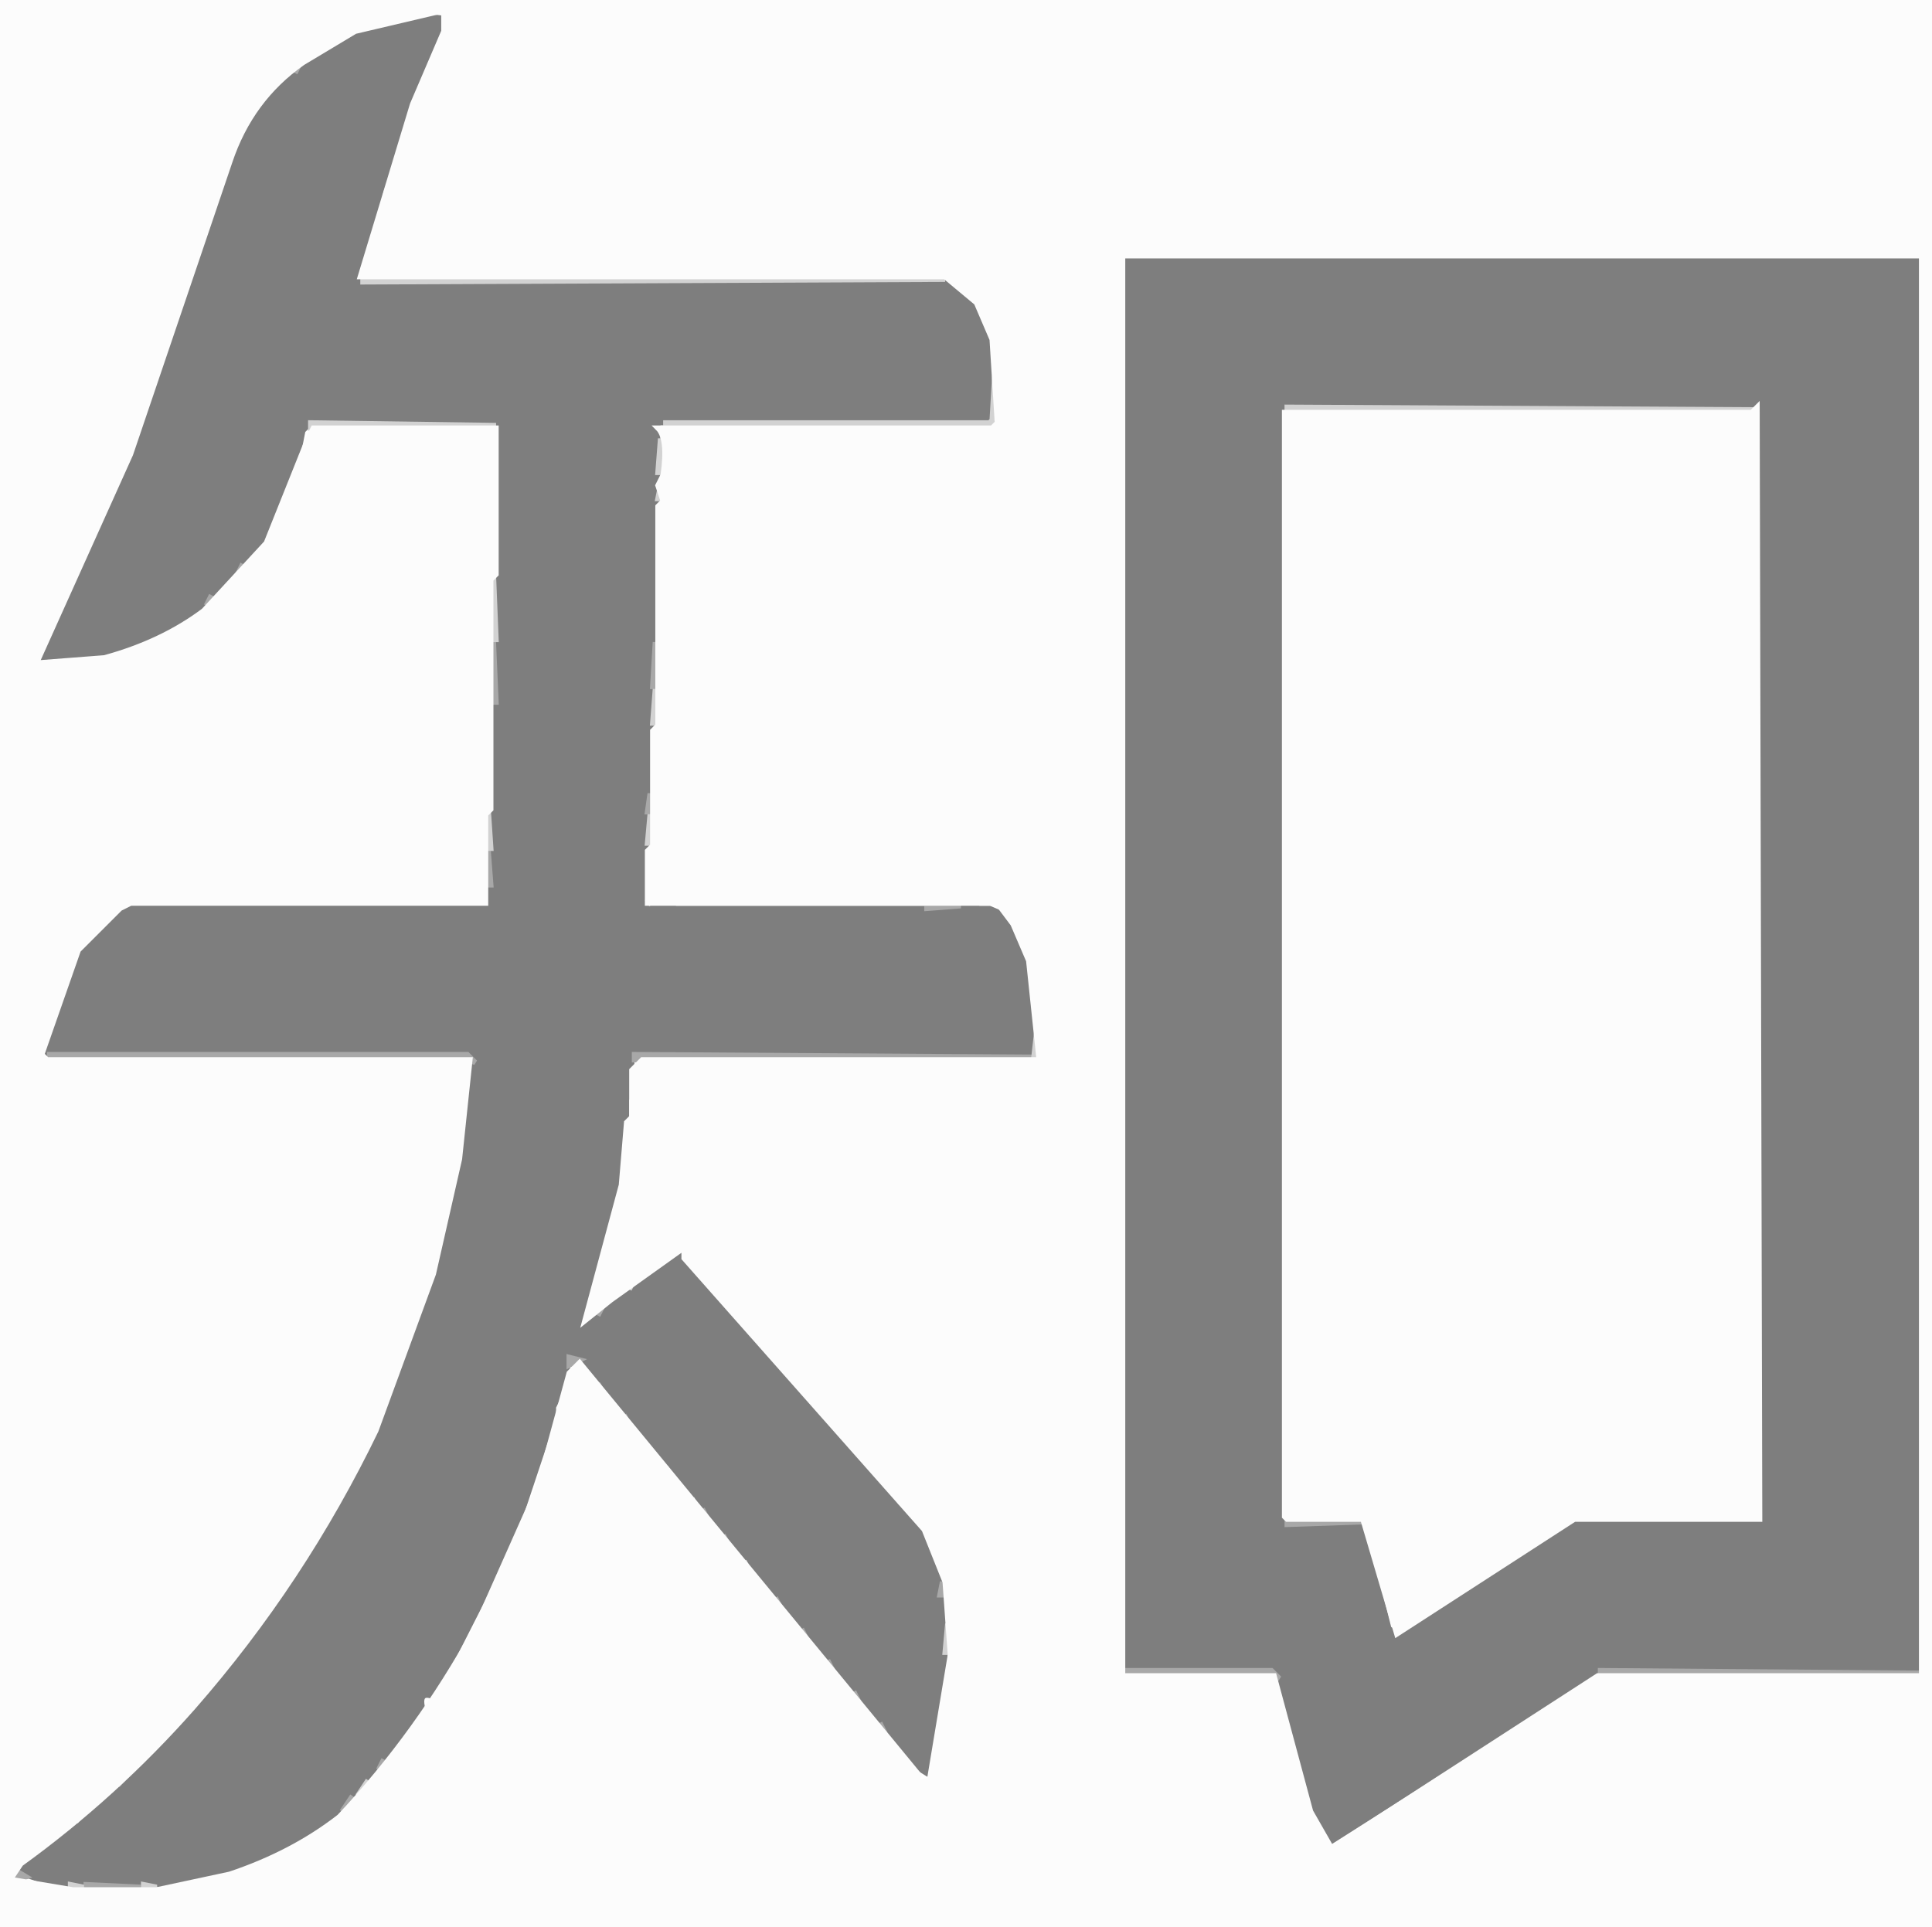
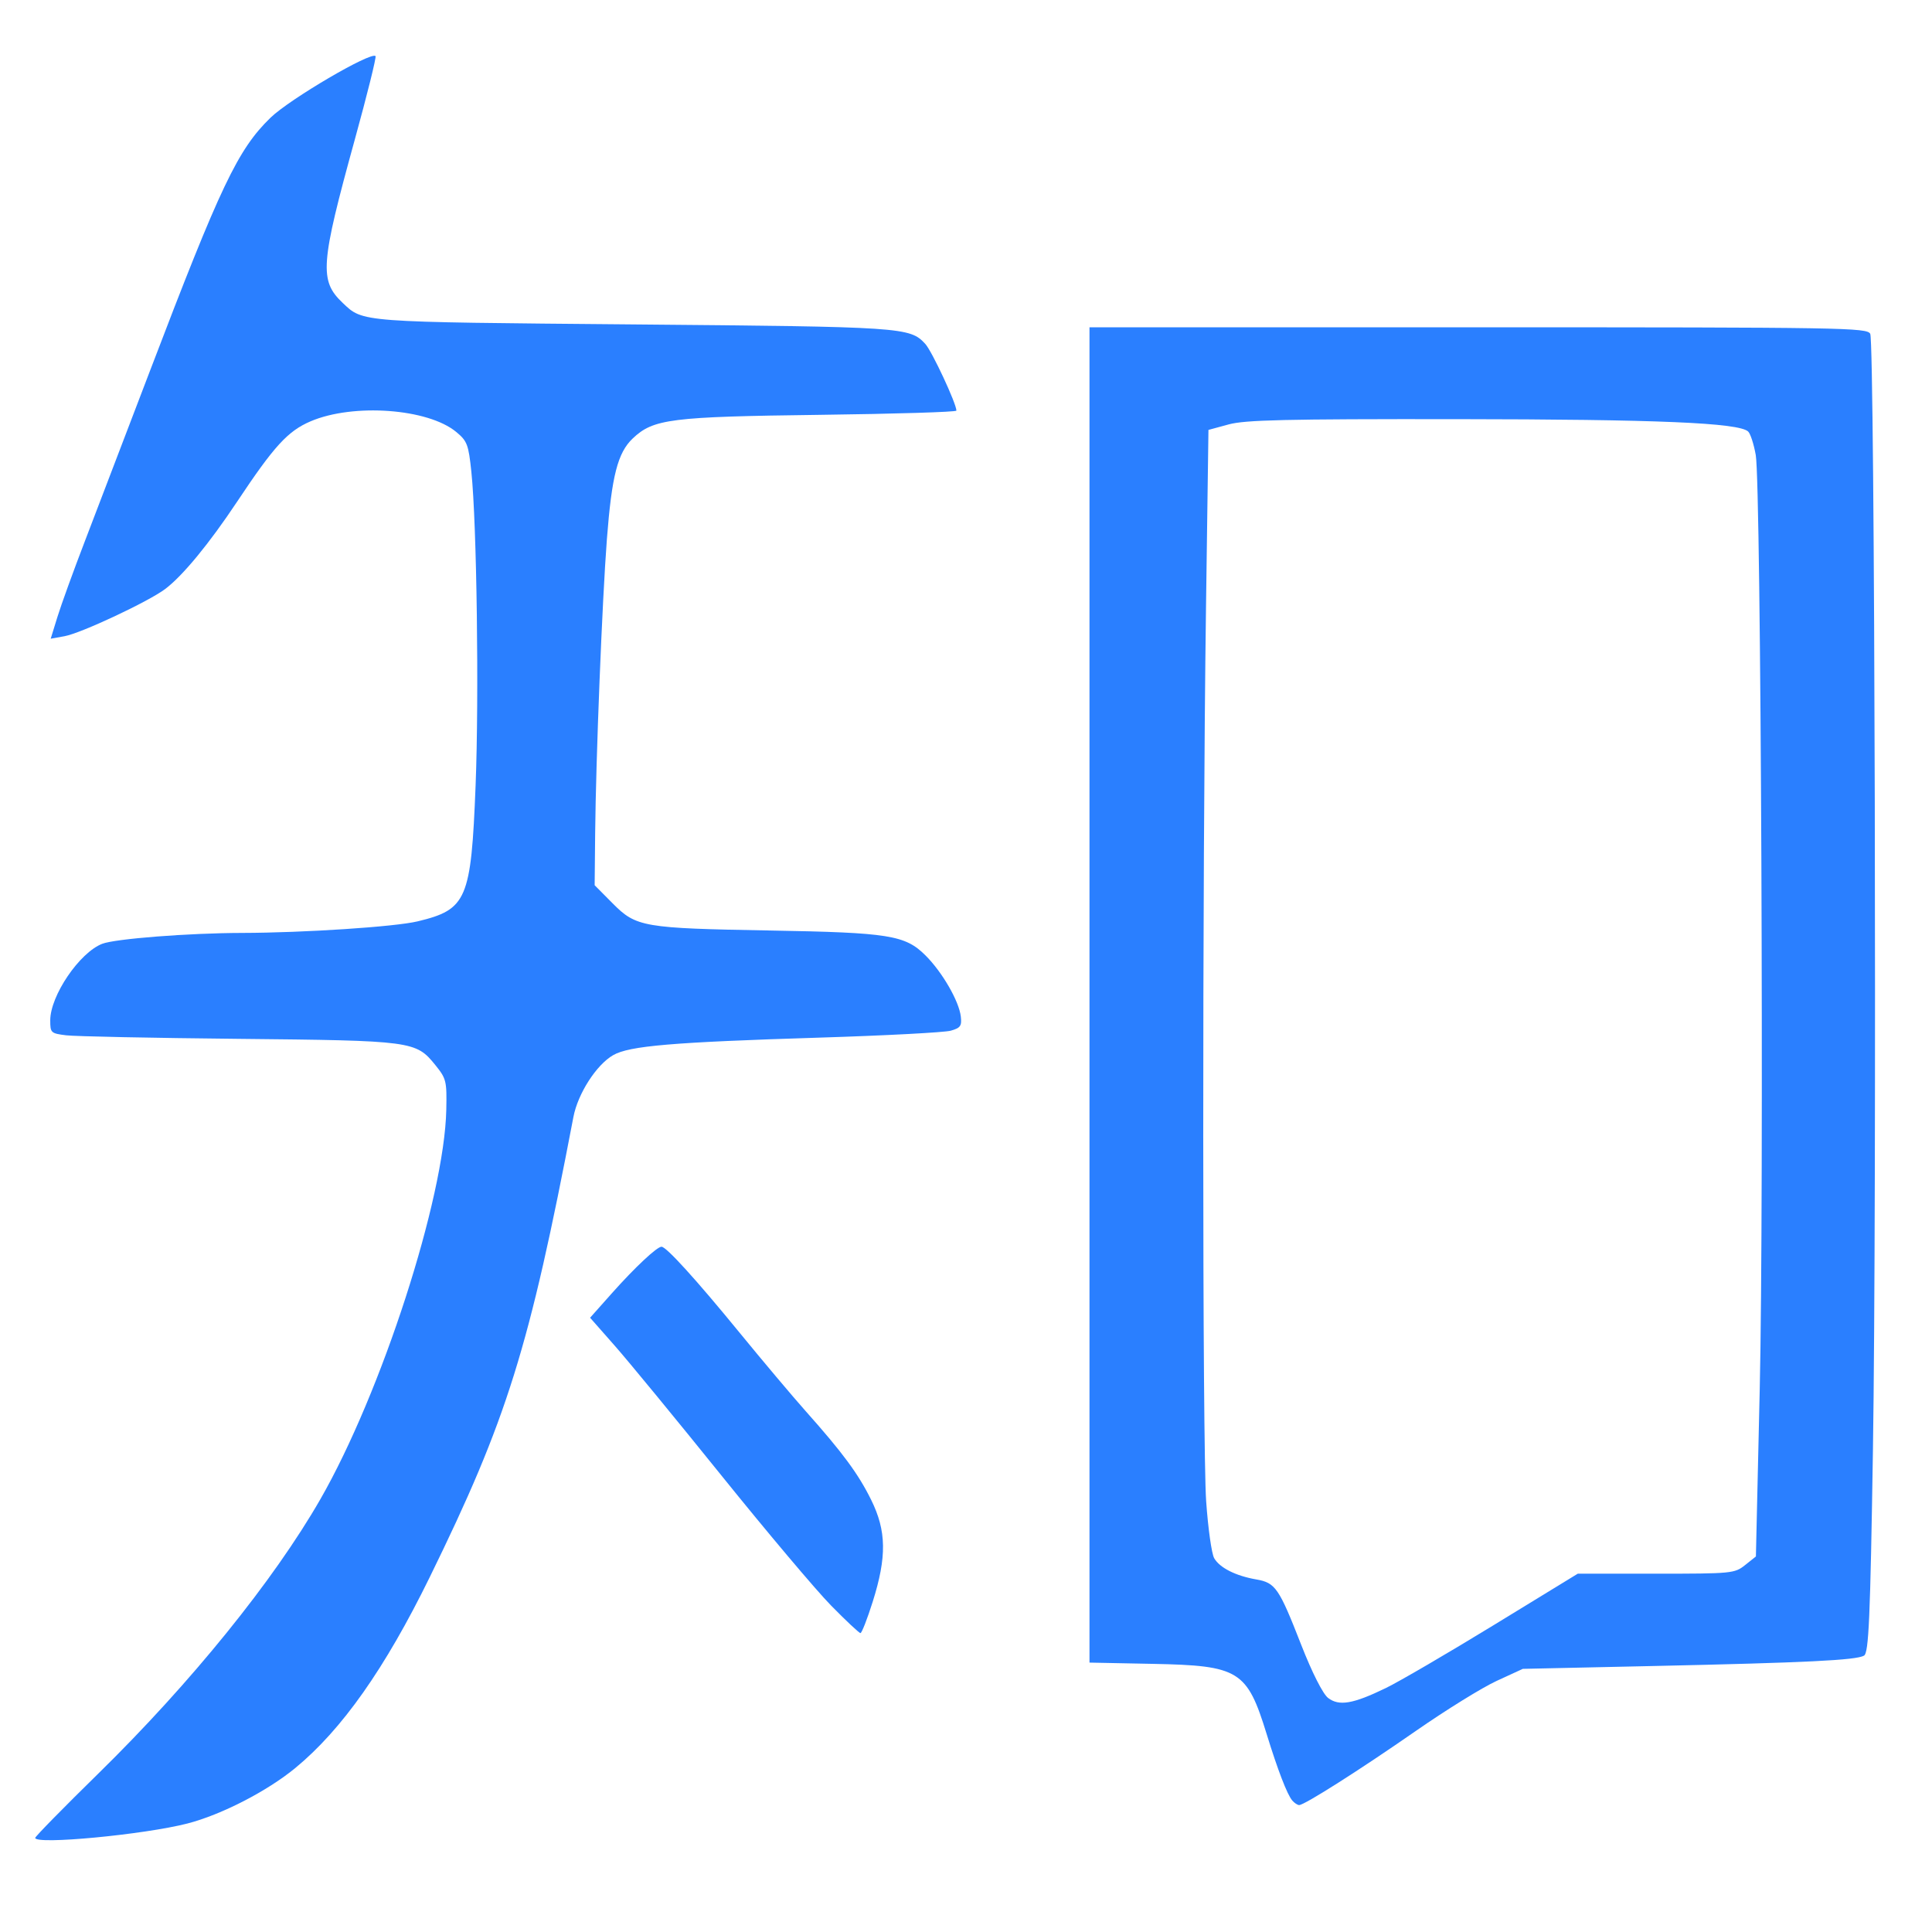
- <svg xmlns="http://www.w3.org/2000/svg" width="370" height="369" version="1.1">
-   <path fill="rgb(126,126,126)" stroke="rgb(126,126,126)" stroke-width="1" opacity="1" d="M 80.5 3 L 85 3.5 L 73 36.5 L 69 54 L 182.5 54 L 186 56.5 Q 191.9 65.4 190 81 L 126 81 L 126 122.5 L 125 123.5 L 125 151.5 L 124 152.5 L 124 169.5 L 123 172.5 Q 124.3 175.3 125.5 173 L 129.5 174 L 177.5 174 L 185.5 173 L 187.5 174 L 189.5 174 L 193 175.5 L 197 185.5 L 198 202 L 121.5 202 L 121 202.5 L 121 209.5 L 120 210.5 L 120 217.5 L 117 233.5 L 112 252.5 L 113.5 252 L 128.5 240 L 130.5 240 L 176 291.5 L 179 297.5 L 181 306.5 L 181 323.5 L 178 340 L 174 337.5 L 111 260 Q 107.7 258.7 109 263.5 L 106 269.5 L 106 271.5 L 98 295.5 L 83 325 Q 80 323.8 81 327.5 Q 73.2 339.7 62.5 349 Q 52.4 356.9 37.5 360 L 32.5 361 L 10.5 361 L 3 358.5 L 33 331.5 Q 56.4 306.9 72 274.5 L 84 241.5 L 88 224.5 L 90 204.5 L 91 203.5 L 89.5 202 L 9 202 Q 10.8 184.5 21.5 175 L 26.5 173 L 91.5 173 L 93 173.5 L 94 169.5 L 94 135.5 L 95 134.5 L 95 81 L 59.5 81 L 58 82.5 Q 54.4 102.9 41.5 114 Q 29.3 125.7 8 127 L 29 77.5 L 45 29.5 Q 48.5 20 55.5 14 Q 65 5.5 80.5 3 Z " />
-   <path fill="rgb(126,126,126)" stroke="rgb(126,126,126)" stroke-width="1" opacity="1" d="M 215 49 L 366.5 49 L 368 50.5 L 368 319.5 L 367.5 320 L 306.5 320 L 254.5 353 L 253 351.5 L 245 321.5 L 243.5 320 L 215.5 320 L 215 319.5 L 215 49 Z M 246 78 L 246 292 L 247 292 L 261 292 L 266 312 L 268 313 L 303 291 L 336 291 L 337 292 L 337 78 L 246 78 Z " />
-   <path fill="rgb(168,168,168)" stroke="rgb(168,168,168)" stroke-width="1" opacity="1" d="M 57.5 12 L 56.5 14 L 57.5 12 Z " />
-   <path fill="rgb(168,168,168)" stroke="rgb(168,168,168)" stroke-width="1" opacity="1" d="M 46.5 108 L 45.5 110 L 46.5 108 Z " />
-   <path fill="rgb(168,168,168)" stroke="rgb(168,168,168)" stroke-width="1" opacity="1" d="M 40.5 114 L 39.5 116 L 40.5 114 Z " />
-   <path fill="rgb(168,168,168)" stroke="rgb(168,168,168)" stroke-width="1" opacity="1" d="M 94.5 123 L 95 134.5 L 94 134.5 L 94.5 123 Z " />
-   <path fill="rgb(168,168,168)" stroke="rgb(168,168,168)" stroke-width="1" opacity="1" d="M 125.5 123 L 126 131.5 L 125 131.5 L 125.5 123 Z " />
-   <path fill="rgb(168,168,168)" stroke="rgb(168,168,168)" stroke-width="1" opacity="1" d="M 124.5 152 L 125 155.5 L 124 155.5 L 124.5 152 Z " />
-   <path fill="rgb(168,168,168)" stroke="rgb(168,168,168)" stroke-width="1" opacity="1" d="M 93.5 163 L 94 169.5 L 93 169.5 L 93.5 163 Z " />
-   <path fill="rgb(168,168,168)" stroke="rgb(168,168,168)" stroke-width="1" opacity="1" d="M 177.5 173 L 184 173.5 L 177.5 174 L 177.5 173 Z " />
-   <path fill="rgb(168,168,168)" stroke="rgb(168,168,168)" stroke-width="1" opacity="1" d="M 9.5 202 L 89.5 202 L 91 203.5 L 89.5 203 L 9.5 203 L 9.5 202 Z " />
-   <path fill="rgb(168,168,168)" stroke="rgb(168,168,168)" stroke-width="1" opacity="1" d="M 121.5 202 L 198 202.5 L 121.5 203 L 121.5 202 Z " />
-   <path fill="rgb(168,168,168)" stroke="rgb(168,168,168)" stroke-width="1" opacity="1" d="M 138.5 248 L 139.5 250 L 138.5 248 Z " />
-   <path fill="rgb(168,168,168)" stroke="rgb(168,168,168)" stroke-width="1" opacity="1" d="M 115.5 250 L 114.5 252 L 115.5 250 Z " />
-   <path fill="rgb(168,168,168)" stroke="rgb(168,168,168)" stroke-width="1" opacity="1" d="M 145.5 256 L 147.5 259 L 145.5 256 Z " />
-   <path fill="rgb(168,168,168)" stroke="rgb(168,168,168)" stroke-width="1" opacity="1" d="M 109 260 L 111 260.5 L 109 261.5 L 109 260 Z " />
-   <path fill="rgb(168,168,168)" stroke="rgb(168,168,168)" stroke-width="1" opacity="1" d="M 114.5 265 L 115.5 267 L 114.5 265 Z " />
-   <path fill="rgb(168,168,168)" stroke="rgb(168,168,168)" stroke-width="1" opacity="1" d="M 153.5 265 L 154.5 267 L 153.5 265 Z " />
-   <path fill="rgb(168,168,168)" stroke="rgb(168,168,168)" stroke-width="1" opacity="1" d="M 119.5 271 L 120.5 273 L 119.5 271 Z " />
-   <path fill="rgb(168,168,168)" stroke="rgb(168,168,168)" stroke-width="1" opacity="1" d="M 165.5 279 L 166.5 281 L 165.5 279 Z " />
-   <path fill="rgb(168,168,168)" stroke="rgb(168,168,168)" stroke-width="1" opacity="1" d="M 171.5 286 L 172.5 288 L 171.5 286 Z " />
-   <path fill="rgb(168,168,168)" stroke="rgb(168,168,168)" stroke-width="1" opacity="1" d="M 134.5 289 L 135.5 291 L 134.5 289 Z " />
-   <path fill="rgb(168,168,168)" stroke="rgb(168,168,168)" stroke-width="1" opacity="1" d="M 246.5 291 L 261 291.5 L 246.5 292 L 246.5 291 Z " />
-   <path fill="rgb(168,168,168)" stroke="rgb(168,168,168)" stroke-width="1" opacity="1" d="M 138.5 294 L 139.5 296 L 138.5 294 Z " />
-   <path fill="rgb(168,168,168)" stroke="rgb(168,168,168)" stroke-width="1" opacity="1" d="M 180.5 303 L 181 305.5 L 180 305.5 L 180.5 303 Z " />
-   <path fill="rgb(168,168,168)" stroke="rgb(168,168,168)" stroke-width="1" opacity="1" d="M 148.5 306 L 149.5 308 L 148.5 306 Z " />
-   <path fill="rgb(168,168,168)" stroke="rgb(168,168,168)" stroke-width="1" opacity="1" d="M 51.5 308 L 50.5 310 L 51.5 308 Z " />
-   <path fill="rgb(168,168,168)" stroke="rgb(168,168,168)" stroke-width="1" opacity="1" d="M 153.5 312 L 154.5 314 L 153.5 312 Z " />
-   <path fill="rgb(168,168,168)" stroke="rgb(168,168,168)" stroke-width="1" opacity="1" d="M 45.5 316 L 44.5 318 L 45.5 316 Z " />
-   <path fill="rgb(168,168,168)" stroke="rgb(168,168,168)" stroke-width="1" opacity="1" d="M 158.5 318 L 159.5 320 L 158.5 318 Z " />
-   <path fill="rgb(168,168,168)" stroke="rgb(168,168,168)" stroke-width="1" opacity="1" d="M 215.5 320 L 243.5 320 L 245 321.5 L 243.5 321 L 215.5 321 L 215.5 320 Z " />
-   <path fill="rgb(168,168,168)" stroke="rgb(168,168,168)" stroke-width="1" opacity="1" d="M 306.5 320 L 368 320.5 L 306.5 321 L 306.5 320 Z " />
-   <path fill="rgb(168,168,168)" stroke="rgb(168,168,168)" stroke-width="1" opacity="1" d="M 40.5 322 L 39.5 324 L 40.5 322 Z " />
-   <path fill="rgb(168,168,168)" stroke="rgb(168,168,168)" stroke-width="1" opacity="1" d="M 163.5 324 L 164.5 326 L 163.5 324 Z " />
-   <path fill="rgb(168,168,168)" stroke="rgb(168,168,168)" stroke-width="1" opacity="1" d="M 168.5 330 L 169.5 332 L 168.5 330 Z " />
-   <path fill="rgb(168,168,168)" stroke="rgb(168,168,168)" stroke-width="1" opacity="1" d="M 32.5 331 L 22.5 342 L 32.5 331 Z " />
-   <path fill="rgb(168,168,168)" stroke="rgb(168,168,168)" stroke-width="1" opacity="1" d="M 73.5 337 L 72.5 339 L 73.5 337 Z " />
-   <path fill="rgb(168,168,168)" stroke="rgb(168,168,168)" stroke-width="1" opacity="1" d="M 67.5 344 L 65.5 347 L 67.5 344 Z " />
-   <path fill="rgb(168,168,168)" stroke="rgb(168,168,168)" stroke-width="1" opacity="1" d="M 2.5 358 L 5 359.5 L 3.5 360 L 2.5 358 Z " />
-   <path fill="rgb(168,168,168)" stroke="rgb(168,168,168)" stroke-width="1" opacity="1" d="M 16.5 361 L 27 361.5 L 16.5 362 L 16.5 361 Z " />
-   <path fill="rgb(210,210,210)" stroke="rgb(210,210,210)" stroke-width="1" opacity="1" d="M 69.5 53 L 181 53.5 L 69.5 54 L 69.5 53 Z " />
-   <path fill="rgb(210,210,210)" stroke="rgb(210,210,210)" stroke-width="1" opacity="1" d="M 190.5 72 L 191 80.5 L 189.5 82 L 127.5 82 L 127.5 81 L 189.5 81 L 190 80.5 L 190.5 72 Z " />
-   <path fill="rgb(210,210,210)" stroke="rgb(210,210,210)" stroke-width="1" opacity="1" d="M 246.5 78 L 336 78.5 L 246.5 79 L 246.5 78 Z " />
-   <path fill="rgb(210,210,210)" stroke="rgb(210,210,210)" stroke-width="1" opacity="1" d="M 59.5 81 L 95 81.5 L 59.5 82 L 59.5 81 Z " />
-   <path fill="rgb(210,210,210)" stroke="rgb(210,210,210)" stroke-width="1" opacity="1" d="M 126.5 84 L 127 90.5 L 126 90.5 L 126.5 84 Z " />
-   <path fill="rgb(210,210,210)" stroke="rgb(210,210,210)" stroke-width="1" opacity="1" d="M 126.5 93 L 127 95.5 L 126 95.5 L 126.5 93 Z " />
-   <path fill="rgb(210,210,210)" stroke="rgb(210,210,210)" stroke-width="1" opacity="1" d="M 94.5 110 L 95 122.5 L 94 122.5 L 94.5 110 Z " />
-   <path fill="rgb(210,210,210)" stroke="rgb(210,210,210)" stroke-width="1" opacity="1" d="M 125.5 132 L 126 138.5 L 125 138.5 L 125.5 132 Z " />
-   <path fill="rgb(210,210,210)" stroke="rgb(210,210,210)" stroke-width="1" opacity="1" d="M 93.5 155 L 94 162.5 L 93 162.5 L 93.5 155 Z " />
-   <path fill="rgb(210,210,210)" stroke="rgb(210,210,210)" stroke-width="1" opacity="1" d="M 124.5 156 L 125 161.5 L 124 161.5 L 124.5 156 Z " />
-   <path fill="rgb(210,210,210)" stroke="rgb(210,210,210)" stroke-width="1" opacity="1" d="M 198.5 198 L 199 202.5 L 198 202.5 L 198.5 198 Z " />
-   <path fill="rgb(210,210,210)" stroke="rgb(210,210,210)" stroke-width="1" opacity="1" d="M 121.5 245 L 120.5 247 L 121.5 245 Z " />
-   <path fill="rgb(210,210,210)" stroke="rgb(210,210,210)" stroke-width="1" opacity="1" d="M 140.5 250 L 141.5 252 L 140.5 250 Z " />
-   <path fill="rgb(210,210,210)" stroke="rgb(210,210,210)" stroke-width="1" opacity="1" d="M 148.5 259 L 149.5 261 L 148.5 259 Z " />
-   <path fill="rgb(210,210,210)" stroke="rgb(210,210,210)" stroke-width="1" opacity="1" d="M 155.5 267 L 156.5 269 L 155.5 267 Z " />
-   <path fill="rgb(210,210,210)" stroke="rgb(210,210,210)" stroke-width="1" opacity="1" d="M 161.5 274 L 162.5 276 L 161.5 274 Z " />
-   <path fill="rgb(210,210,210)" stroke="rgb(210,210,210)" stroke-width="1" opacity="1" d="M 127.5 281 L 128.5 283 L 127.5 281 Z " />
-   <path fill="rgb(210,210,210)" stroke="rgb(210,210,210)" stroke-width="1" opacity="1" d="M 167.5 281 L 168.5 283 L 167.5 281 Z " />
-   <path fill="rgb(210,210,210)" stroke="rgb(210,210,210)" stroke-width="1" opacity="1" d="M 132.5 287 L 133.5 289 L 132.5 287 Z " />
-   <path fill="rgb(210,210,210)" stroke="rgb(210,210,210)" stroke-width="1" opacity="1" d="M 173.5 288 L 174.5 290 L 173.5 288 Z " />
-   <path fill="rgb(210,210,210)" stroke="rgb(210,210,210)" stroke-width="1" opacity="1" d="M 142.5 299 L 143.5 301 L 142.5 299 Z " />
-   <path fill="rgb(210,210,210)" stroke="rgb(210,210,210)" stroke-width="1" opacity="1" d="M 181.5 311 L 182 316.5 L 181 316.5 L 181.5 311 Z " />
-   <path fill="rgb(210,210,210)" stroke="rgb(210,210,210)" stroke-width="1" opacity="1" d="M 38.5 324 L 37.5 326 L 38.5 324 Z " />
-   <path fill="rgb(210,210,210)" stroke="rgb(210,210,210)" stroke-width="1" opacity="1" d="M 70.5 341 L 68.5 344 L 70.5 341 Z " />
-   <path fill="rgb(210,210,210)" stroke="rgb(210,210,210)" stroke-width="1" opacity="1" d="M 16.5 346 L 14.5 349 L 16.5 346 Z " />
-   <path fill="rgb(210,210,210)" stroke="rgb(210,210,210)" stroke-width="1" opacity="1" d="M 13.5 361 L 16 361.5 L 13.5 362 L 13.5 361 Z " />
-   <path fill="rgb(210,210,210)" stroke="rgb(210,210,210)" stroke-width="1" opacity="1" d="M 27.5 361 L 30 361.5 L 27.5 362 L 27.5 361 Z " />
-   <path fill="rgb(252,252,252)" stroke="rgb(252,252,252)" stroke-width="1" opacity="1" d="M 0 0 L 370 0 L 370 369 L 0 369 L 0 0 Z M 85 2 L 68 6 L 58 12 Q 48 19 44 31 L 25 87 L 7 127 L 20 126 Q 31 123 39 117 L 51 104 L 59 84 L 60 82 L 95 82 L 95 110 L 94 111 L 94 155 L 93 156 L 93 173 L 25 173 L 23 174 L 15 182 L 8 202 L 9 203 L 90 203 L 88 222 L 83 244 L 72 274 Q 58 303 37 327 Q 22 344 4 357 L 2 360 L 14 362 L 30 362 L 44 359 Q 56 355 65 348 Q 80 332 91 312 L 103 285 L 109 263 L 111 261 L 176 340 Q 175 342 178 341 L 182 317 L 181 303 L 177 293 L 131 241 L 131 239 L 117 249 L 112 253 L 119 227 L 120 215 L 121 214 L 121 205 L 123 203 L 199 203 L 197 184 L 194 177 L 191 173 L 124 173 L 124 163 L 125 162 L 125 140 L 126 139 L 126 97 L 127 96 L 126 93 L 127 91 Q 128 84 126 82 L 190 82 L 191 81 L 190 65 L 187 58 L 181 53 L 69 53 L 79 20 L 85 6 L 85 2 Z M 215 49 L 215 321 L 216 321 L 244 321 L 251 347 L 255 354 L 306 321 L 368 321 L 368 49 L 215 49 Z " />
-   <path fill="rgb(252,252,252)" stroke="rgb(252,252,252)" stroke-width="1" opacity="1" d="M 336.5 78 L 337 291 L 301.5 291 L 267.5 313 L 261 291 L 246.5 291 L 246 290.5 L 246 79 L 335.5 79 L 336.5 78 Z " />
+ <svg xmlns="http://www.w3.org/2000/svg" version="1.0" width="300pt" height="300pt" viewBox="0 0 300 300" preserveAspectRatio="xMidYMid meet" id="svg3747">
+   <defs id="defs3751" />
+   <path style="stroke-width:0.582;fill:#2a7fff" d="m 5.466,285.389 c 0,-0.214 4.415,-4.716 9.812,-10.003 14.347,-14.056 27.22,-29.96 34.459,-42.572 9.513,-16.574 19.274,-46.757 19.562,-60.484 0.094,-4.481 0.006,-4.838 -1.709,-6.958 -3.011,-3.722 -3.532,-3.791 -30.596,-4.061 -13.326,-0.133 -25.347,-0.379 -26.711,-0.548 -2.384,-0.295 -2.481,-0.386 -2.481,-2.32 0,-3.835 4.539,-10.523 8.069,-11.89 2.021,-0.783 13.425,-1.67 21.708,-1.689 9.633,-0.022 23.759,-0.952 27.266,-1.795 7.657,-1.84 8.308,-3.367 9.006,-21.103 0.545,-13.858 0.183,-40.653 -0.659,-48.708 -0.443,-4.24 -0.645,-4.771 -2.353,-6.188 -4.385,-3.636 -15.987,-4.48 -22.614,-1.646 -3.535,1.512 -5.664,3.841 -11.408,12.478 -4.317,6.492 -8.423,11.482 -11.144,13.543 -2.573,1.949 -13.08,6.881 -15.645,7.343 L 7.873,99.177 8.92,95.785 C 9.495,93.919 11.42,88.609 13.197,83.985 14.974,79.36 19.512,67.488 23.282,57.601 34.258,28.815 36.928,23.207 42.01,18.273 44.982,15.387 57.59,7.989 58.313,8.706 c 0.154,0.153 -1.297,5.999 -3.226,12.989 -5.342,19.363 -5.528,21.876 -1.877,25.335 3.206,3.037 2.342,2.973 45.089,3.345 41.999,0.366 42.983,0.431 45.373,3.02 1.039,1.126 4.838,9.267 4.838,10.368 0,0.213 -9.524,0.506 -21.165,0.653 -23.234,0.292 -25.901,0.629 -29.102,3.674 -2.328,2.215 -3.247,5.797 -4.003,15.604 -0.727,9.428 -1.712,34.098 -1.825,45.727 l -0.078,8.036 2.794,2.817 c 3.651,3.681 4.737,3.868 24.479,4.215 18.442,0.324 20.934,0.723 24.083,3.85 2.62,2.602 5.233,7.124 5.504,9.524 0.163,1.444 -0.061,1.757 -1.561,2.182 -0.963,0.273 -10.159,0.758 -20.435,1.078 -22.806,0.71 -29.48,1.277 -31.992,2.721 -2.597,1.493 -5.475,5.967 -6.167,9.589 -6.876,35.985 -10.3,46.951 -22.313,71.469 -6.947,14.179 -13.636,23.674 -20.874,29.633 -4.372,3.6 -11.481,7.258 -16.741,8.615 -6.715,1.733 -23.646,3.335 -23.646,2.237 z" id="path3753" />
+   <path style="stroke-width:0.557;fill:#2a7fff" d="m 129.023,249.281 c -2.321,-2.368 -9.961,-11.43 -16.976,-20.137 -7.015,-8.708 -14.48,-17.788 -16.587,-20.179 l -3.832,-4.347 3.394,-3.814 c 3.561,-4.001 6.989,-7.213 7.7,-7.213 0.745,0 5.362,5.084 12.108,13.332 3.623,4.43 8.257,9.93 10.296,12.221 5.75,6.46 8.152,9.715 10.147,13.753 2.382,4.821 2.443,8.843 0.239,15.828 -0.844,2.673 -1.699,4.861 -1.901,4.861 -0.202,0 -2.267,-1.937 -4.588,-4.305 z" id="path3755" />
+   <path style="stroke-width:0.602;fill:#2a7fff" d="m 200.649,279.565 c -0.78,-0.919 -2.245,-4.726 -3.958,-10.285 -3.05,-9.897 -4.268,-10.65 -17.653,-10.916 l -9.863,-0.196 V 154.496 50.823 h 60.361 c 56.873,0 60.391,0.059 60.874,1.014 0.708,1.398 1.031,134.669 0.42,173.283 -0.415,26.204 -0.646,31.545 -1.388,31.969 -1.239,0.708 -8.989,1.09 -32.614,1.606 l -20.365,0.445 -4.057,1.866 c -2.231,1.026 -7.861,4.51 -12.51,7.742 -8.742,6.077 -17.344,11.543 -18.163,11.543 -0.258,0 -0.746,-0.326 -1.084,-0.724 z m 14.546,-17.446 c 2.064,-1.002 9.613,-5.406 16.776,-9.789 l 13.024,-7.968 h 12.151 c 11.787,0 12.201,-0.04 13.83,-1.337 l 1.679,-1.337 0.597,-26.043 c 0.678,-29.56 0.205,-140.341 -0.619,-144.991 -0.298,-1.681 -0.83,-3.323 -1.183,-3.65 -1.465,-1.355 -14.057,-1.889 -45.291,-1.919 -26.606,-0.026 -32.797,0.118 -35.38,0.82 l -3.131,0.852 -0.38,27.524 c -0.584,42.315 -0.568,130.34 0.025,138.844 0.291,4.178 0.851,8.152 1.244,8.831 0.863,1.493 3.338,2.742 6.527,3.296 2.989,0.519 3.527,1.302 6.995,10.174 1.67,4.274 3.36,7.611 4.165,8.228 1.708,1.309 3.874,0.938 8.972,-1.536 z" id="path3757" />
</svg>
